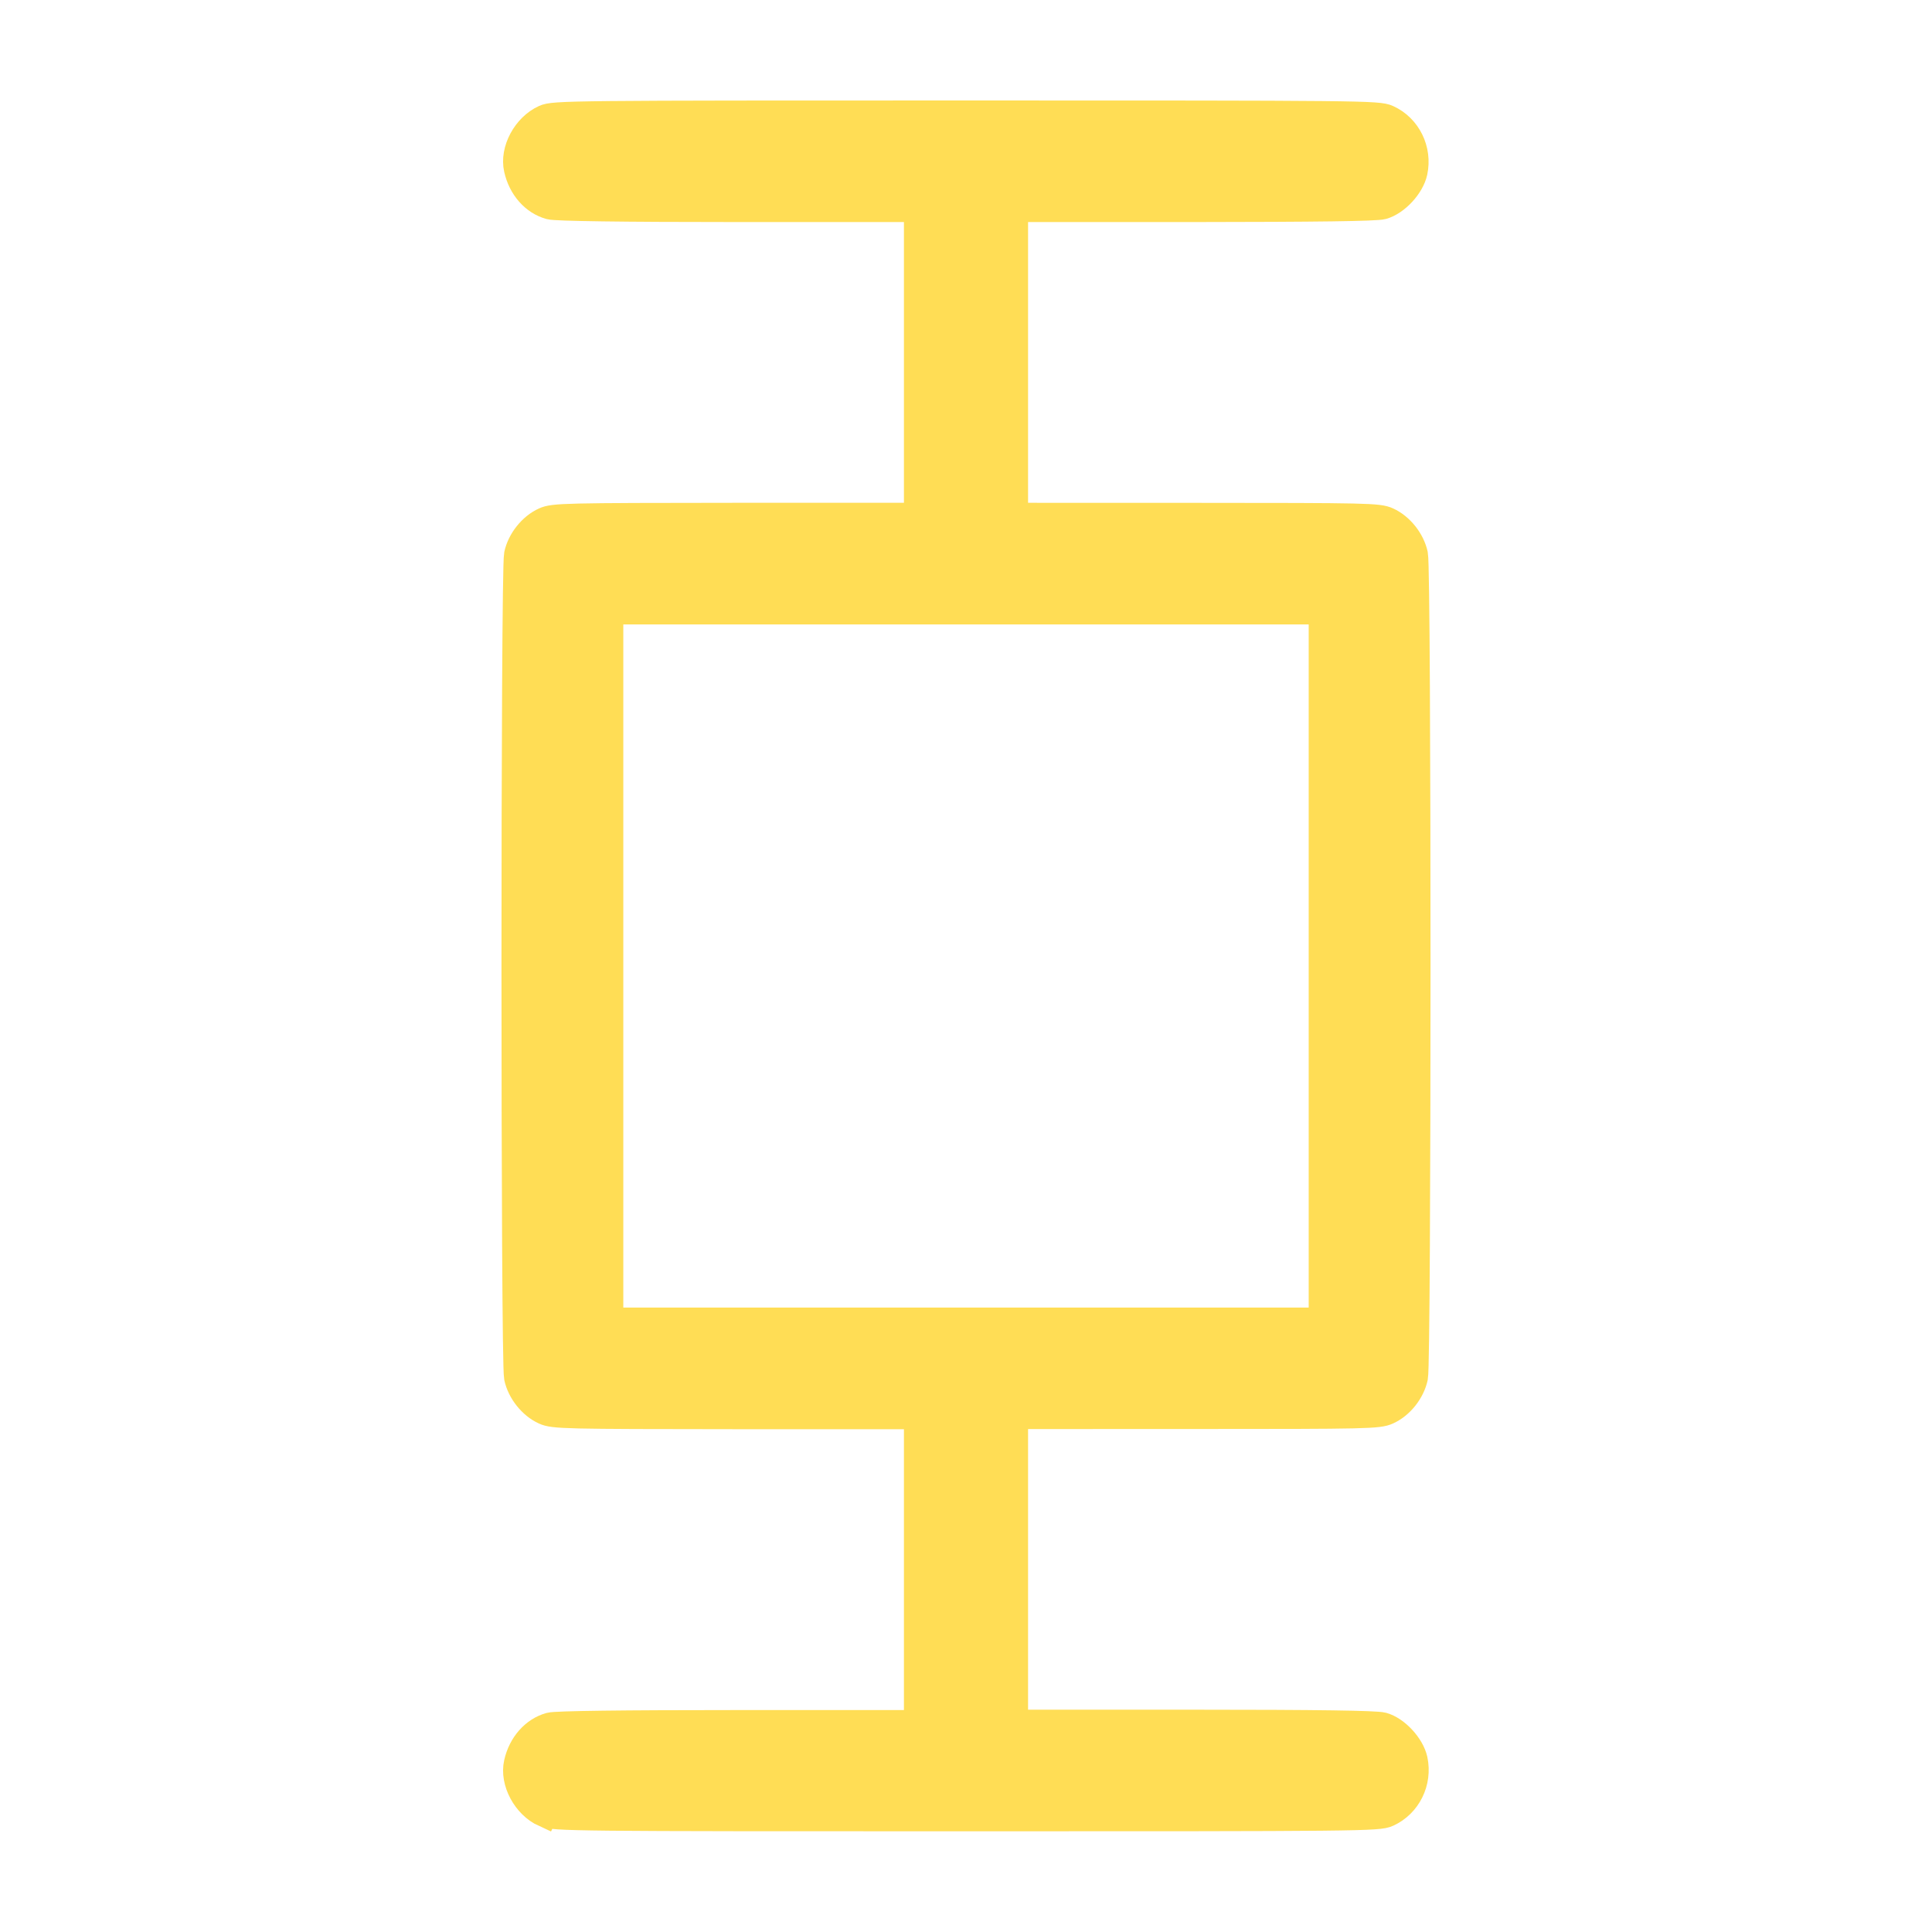
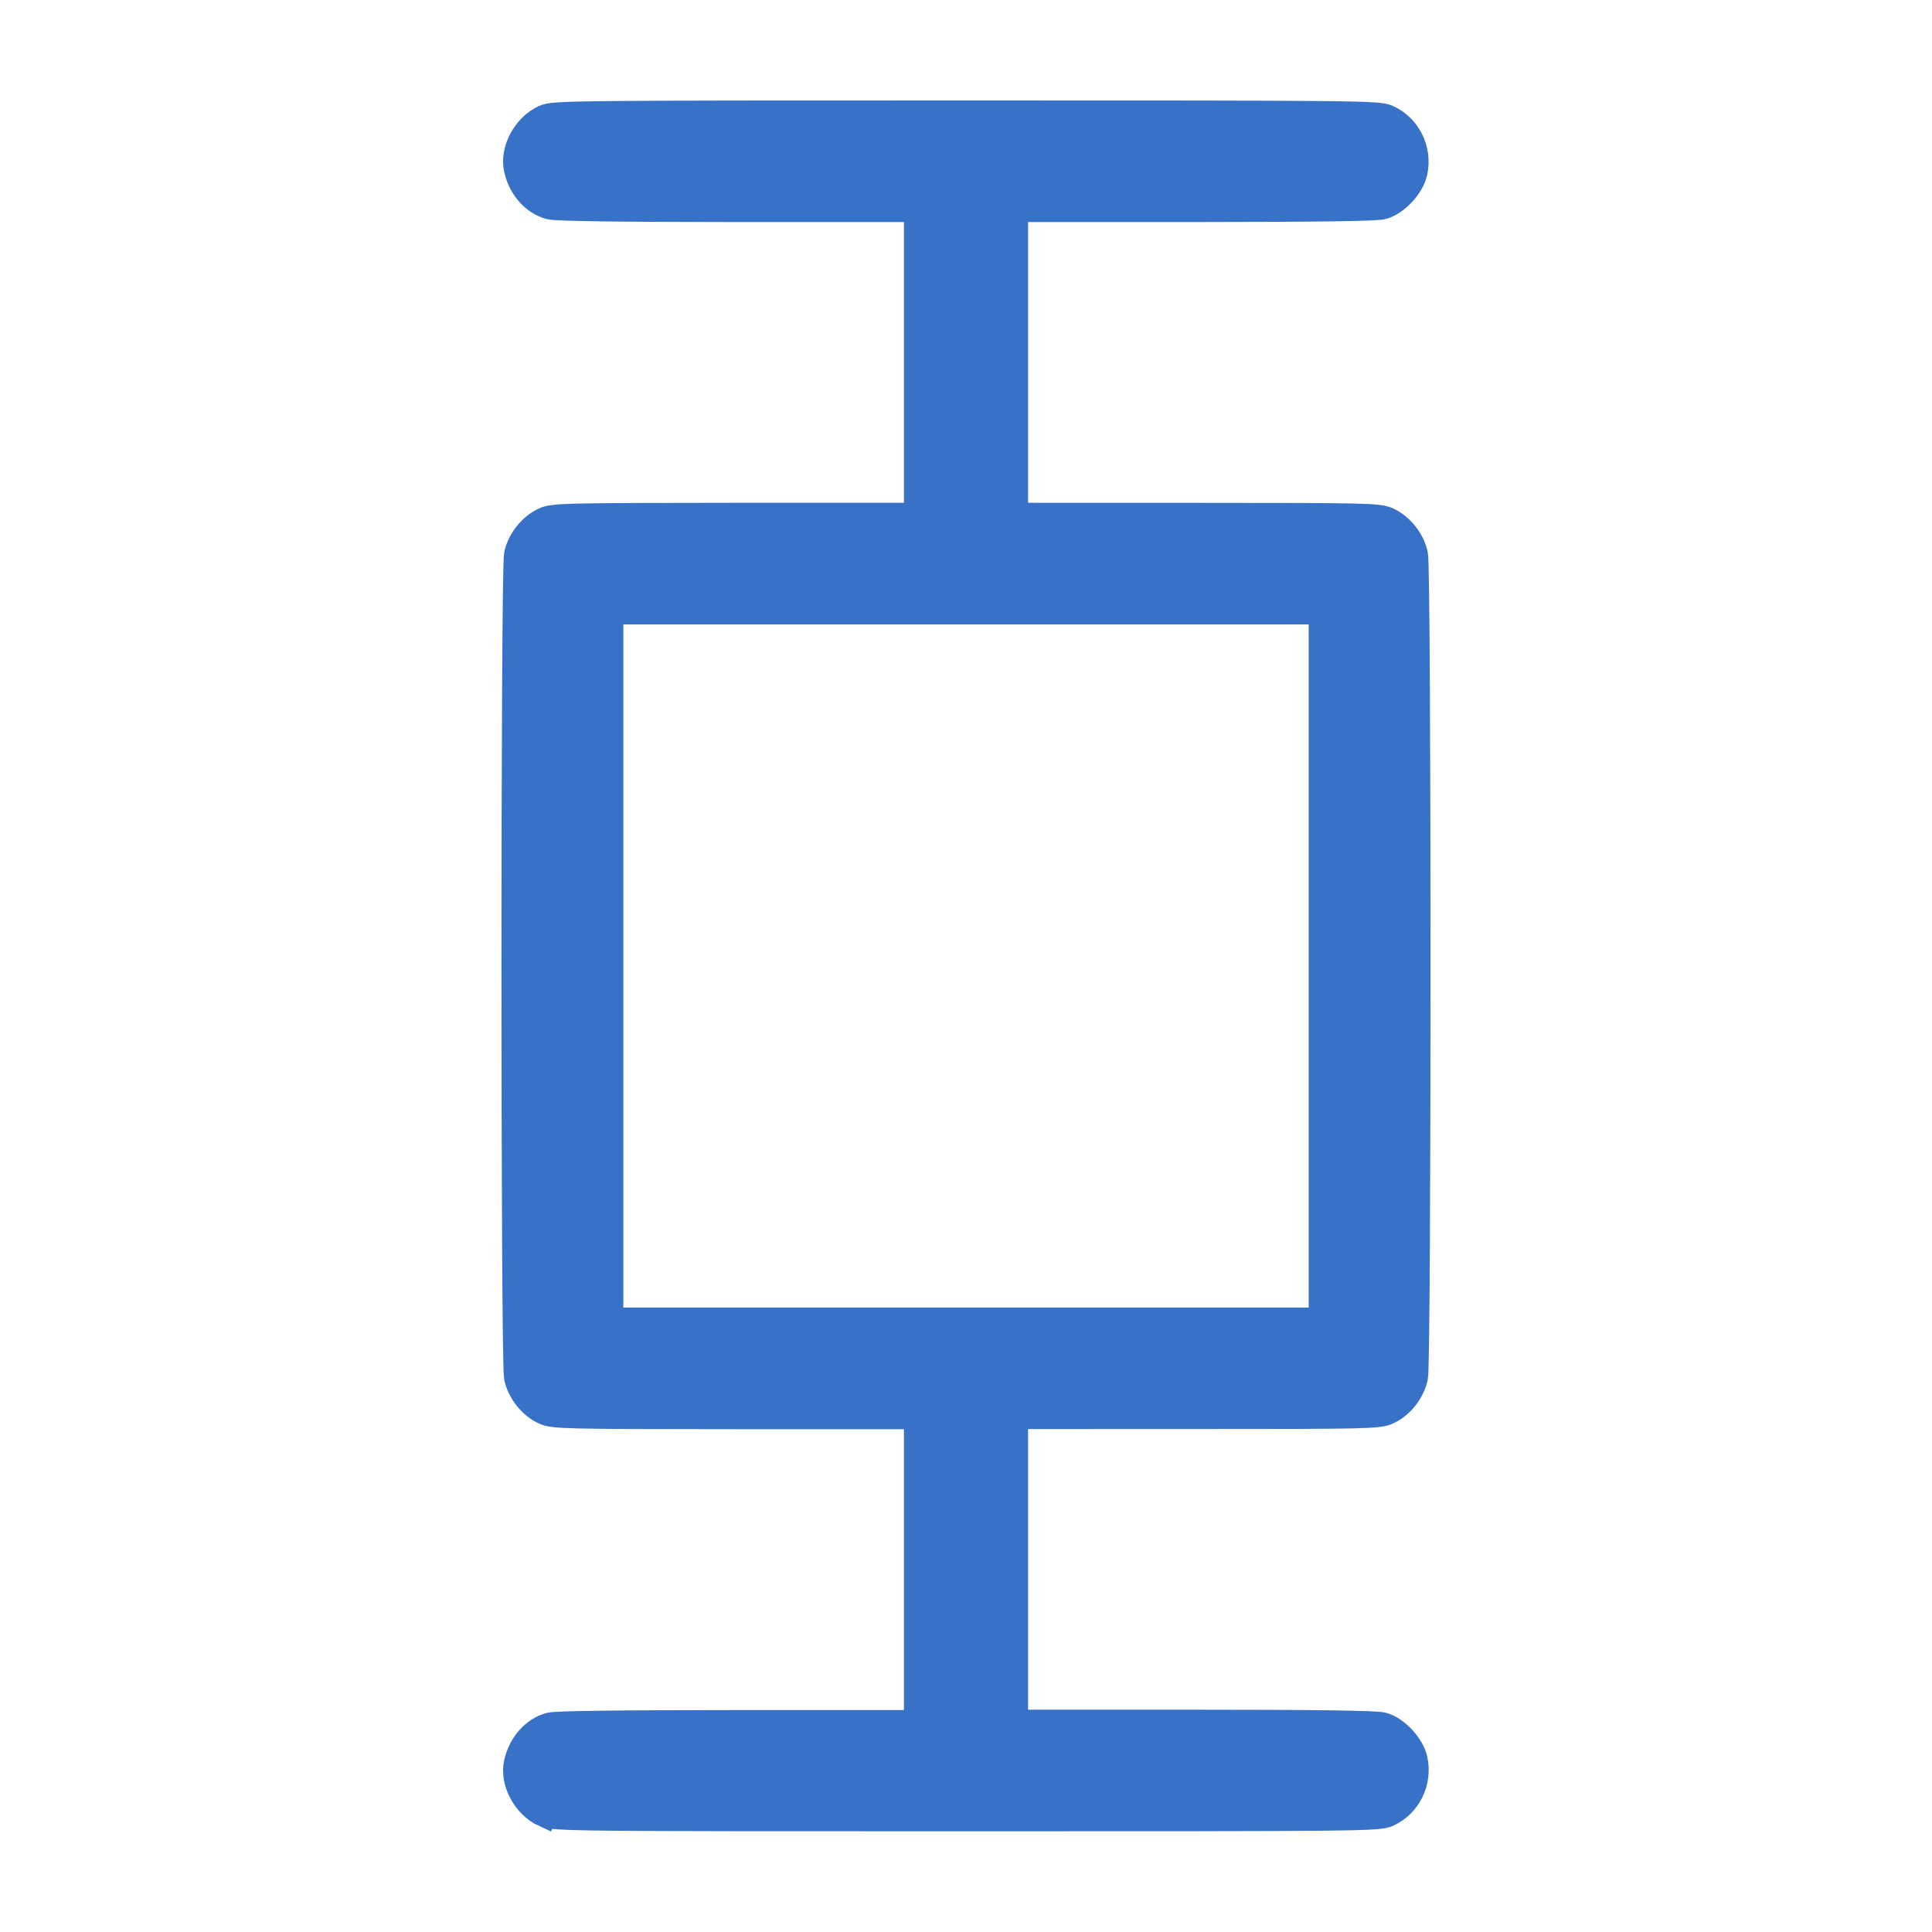
<svg xmlns="http://www.w3.org/2000/svg" width="16" height="16" viewBox="0 0 12 12" version="1.1" id="svg1">
  <defs id="defs1" />
  <path style="fill:none;stroke:#000;stroke-width:.6;stroke-linecap:round;stroke-linejoin:round;stroke-miterlimit:10;stroke-dasharray:none;stroke-opacity:1" d="M6 1v2.5m0 5V11M3.5 1h5m-5 10h5m0-2.5v-5h-5v5h5" id="path1" />
-   <path style="fill:#ffdd55;fill-rule:evenodd;stroke:#ffdd55;stroke-width:0.228" d="M 4.51,15.018 C 4.356,14.948 4.252,14.754 4.287,14.601 c 0.034,-0.152 0.138,-0.269 0.269,-0.305 0.047,-0.013 0.596,-0.02 1.558,-0.02 l 1.486,-1.09e-4 V 12.999 11.722 L 6.095,11.722 C 4.673,11.721 4.585,11.719 4.51,11.685 4.404,11.637 4.313,11.523 4.288,11.406 4.26,11.274 4.26,4.726 4.288,4.594 4.313,4.477 4.404,4.363 4.51,4.315 4.585,4.281 4.673,4.279 6.095,4.278 L 7.6,4.278 V 3.001 1.725 L 6.114,1.725 C 5.152,1.725 4.603,1.717 4.556,1.704 4.424,1.668 4.321,1.551 4.287,1.399 4.252,1.246 4.356,1.052 4.51,0.982 4.586,0.947 4.724,0.946 8,0.946 c 3.276,0 3.414,0.001 3.49,0.036 0.166,0.075 0.257,0.261 0.218,0.442 -0.025,0.115 -0.148,0.248 -0.259,0.279 -0.053,0.015 -0.545,0.021 -1.564,0.022 L 8.4,1.725 V 3.001 4.278 l 1.505,4.28e-4 c 1.422,4.044e-4 1.51,0.002 1.585,0.036 0.106,0.048 0.197,0.162 0.222,0.279 0.028,0.132 0.028,6.68 0,6.812 -0.025,0.117 -0.115,0.231 -0.222,0.279 -0.075,0.034 -0.162,0.036 -1.585,0.036 l -1.505,4.28e-4 v 1.276 1.276 l 1.486,1.09e-4 c 1.019,7.4e-5 1.51,0.007 1.564,0.022 0.11,0.03 0.234,0.164 0.259,0.279 0.039,0.182 -0.053,0.367 -0.218,0.442 -0.076,0.035 -0.214,0.036 -3.49,0.036 -3.276,0 -3.414,-0.001 -3.49,-0.036 z M 10.952,8 V 5.057 H 8 5.048 V 8 10.943 H 8 10.952 Z" id="path2" transform="scale(0.75)" />
+   <path style="fill:#3771c8;fill-rule:evenodd;stroke:#3771c8;stroke-width:0.228" d="M 4.51,15.018 C 4.356,14.948 4.252,14.754 4.287,14.601 c 0.034,-0.152 0.138,-0.269 0.269,-0.305 0.047,-0.013 0.596,-0.02 1.558,-0.02 l 1.486,-1.09e-4 V 12.999 11.722 L 6.095,11.722 C 4.673,11.721 4.585,11.719 4.51,11.685 4.404,11.637 4.313,11.523 4.288,11.406 4.26,11.274 4.26,4.726 4.288,4.594 4.313,4.477 4.404,4.363 4.51,4.315 4.585,4.281 4.673,4.279 6.095,4.278 L 7.6,4.278 V 3.001 1.725 L 6.114,1.725 C 5.152,1.725 4.603,1.717 4.556,1.704 4.424,1.668 4.321,1.551 4.287,1.399 4.252,1.246 4.356,1.052 4.51,0.982 4.586,0.947 4.724,0.946 8,0.946 c 3.276,0 3.414,0.001 3.49,0.036 0.166,0.075 0.257,0.261 0.218,0.442 -0.025,0.115 -0.148,0.248 -0.259,0.279 -0.053,0.015 -0.545,0.021 -1.564,0.022 L 8.4,1.725 V 3.001 4.278 l 1.505,4.28e-4 c 1.422,4.044e-4 1.51,0.002 1.585,0.036 0.106,0.048 0.197,0.162 0.222,0.279 0.028,0.132 0.028,6.68 0,6.812 -0.025,0.117 -0.115,0.231 -0.222,0.279 -0.075,0.034 -0.162,0.036 -1.585,0.036 l -1.505,4.28e-4 v 1.276 1.276 l 1.486,1.09e-4 c 1.019,7.4e-5 1.51,0.007 1.564,0.022 0.11,0.03 0.234,0.164 0.259,0.279 0.039,0.182 -0.053,0.367 -0.218,0.442 -0.076,0.035 -0.214,0.036 -3.49,0.036 -3.276,0 -3.414,-0.001 -3.49,-0.036 z M 10.952,8 V 5.057 H 8 5.048 V 8 10.943 H 8 10.952 Z" id="path2" transform="scale(0.75)" />
</svg>
